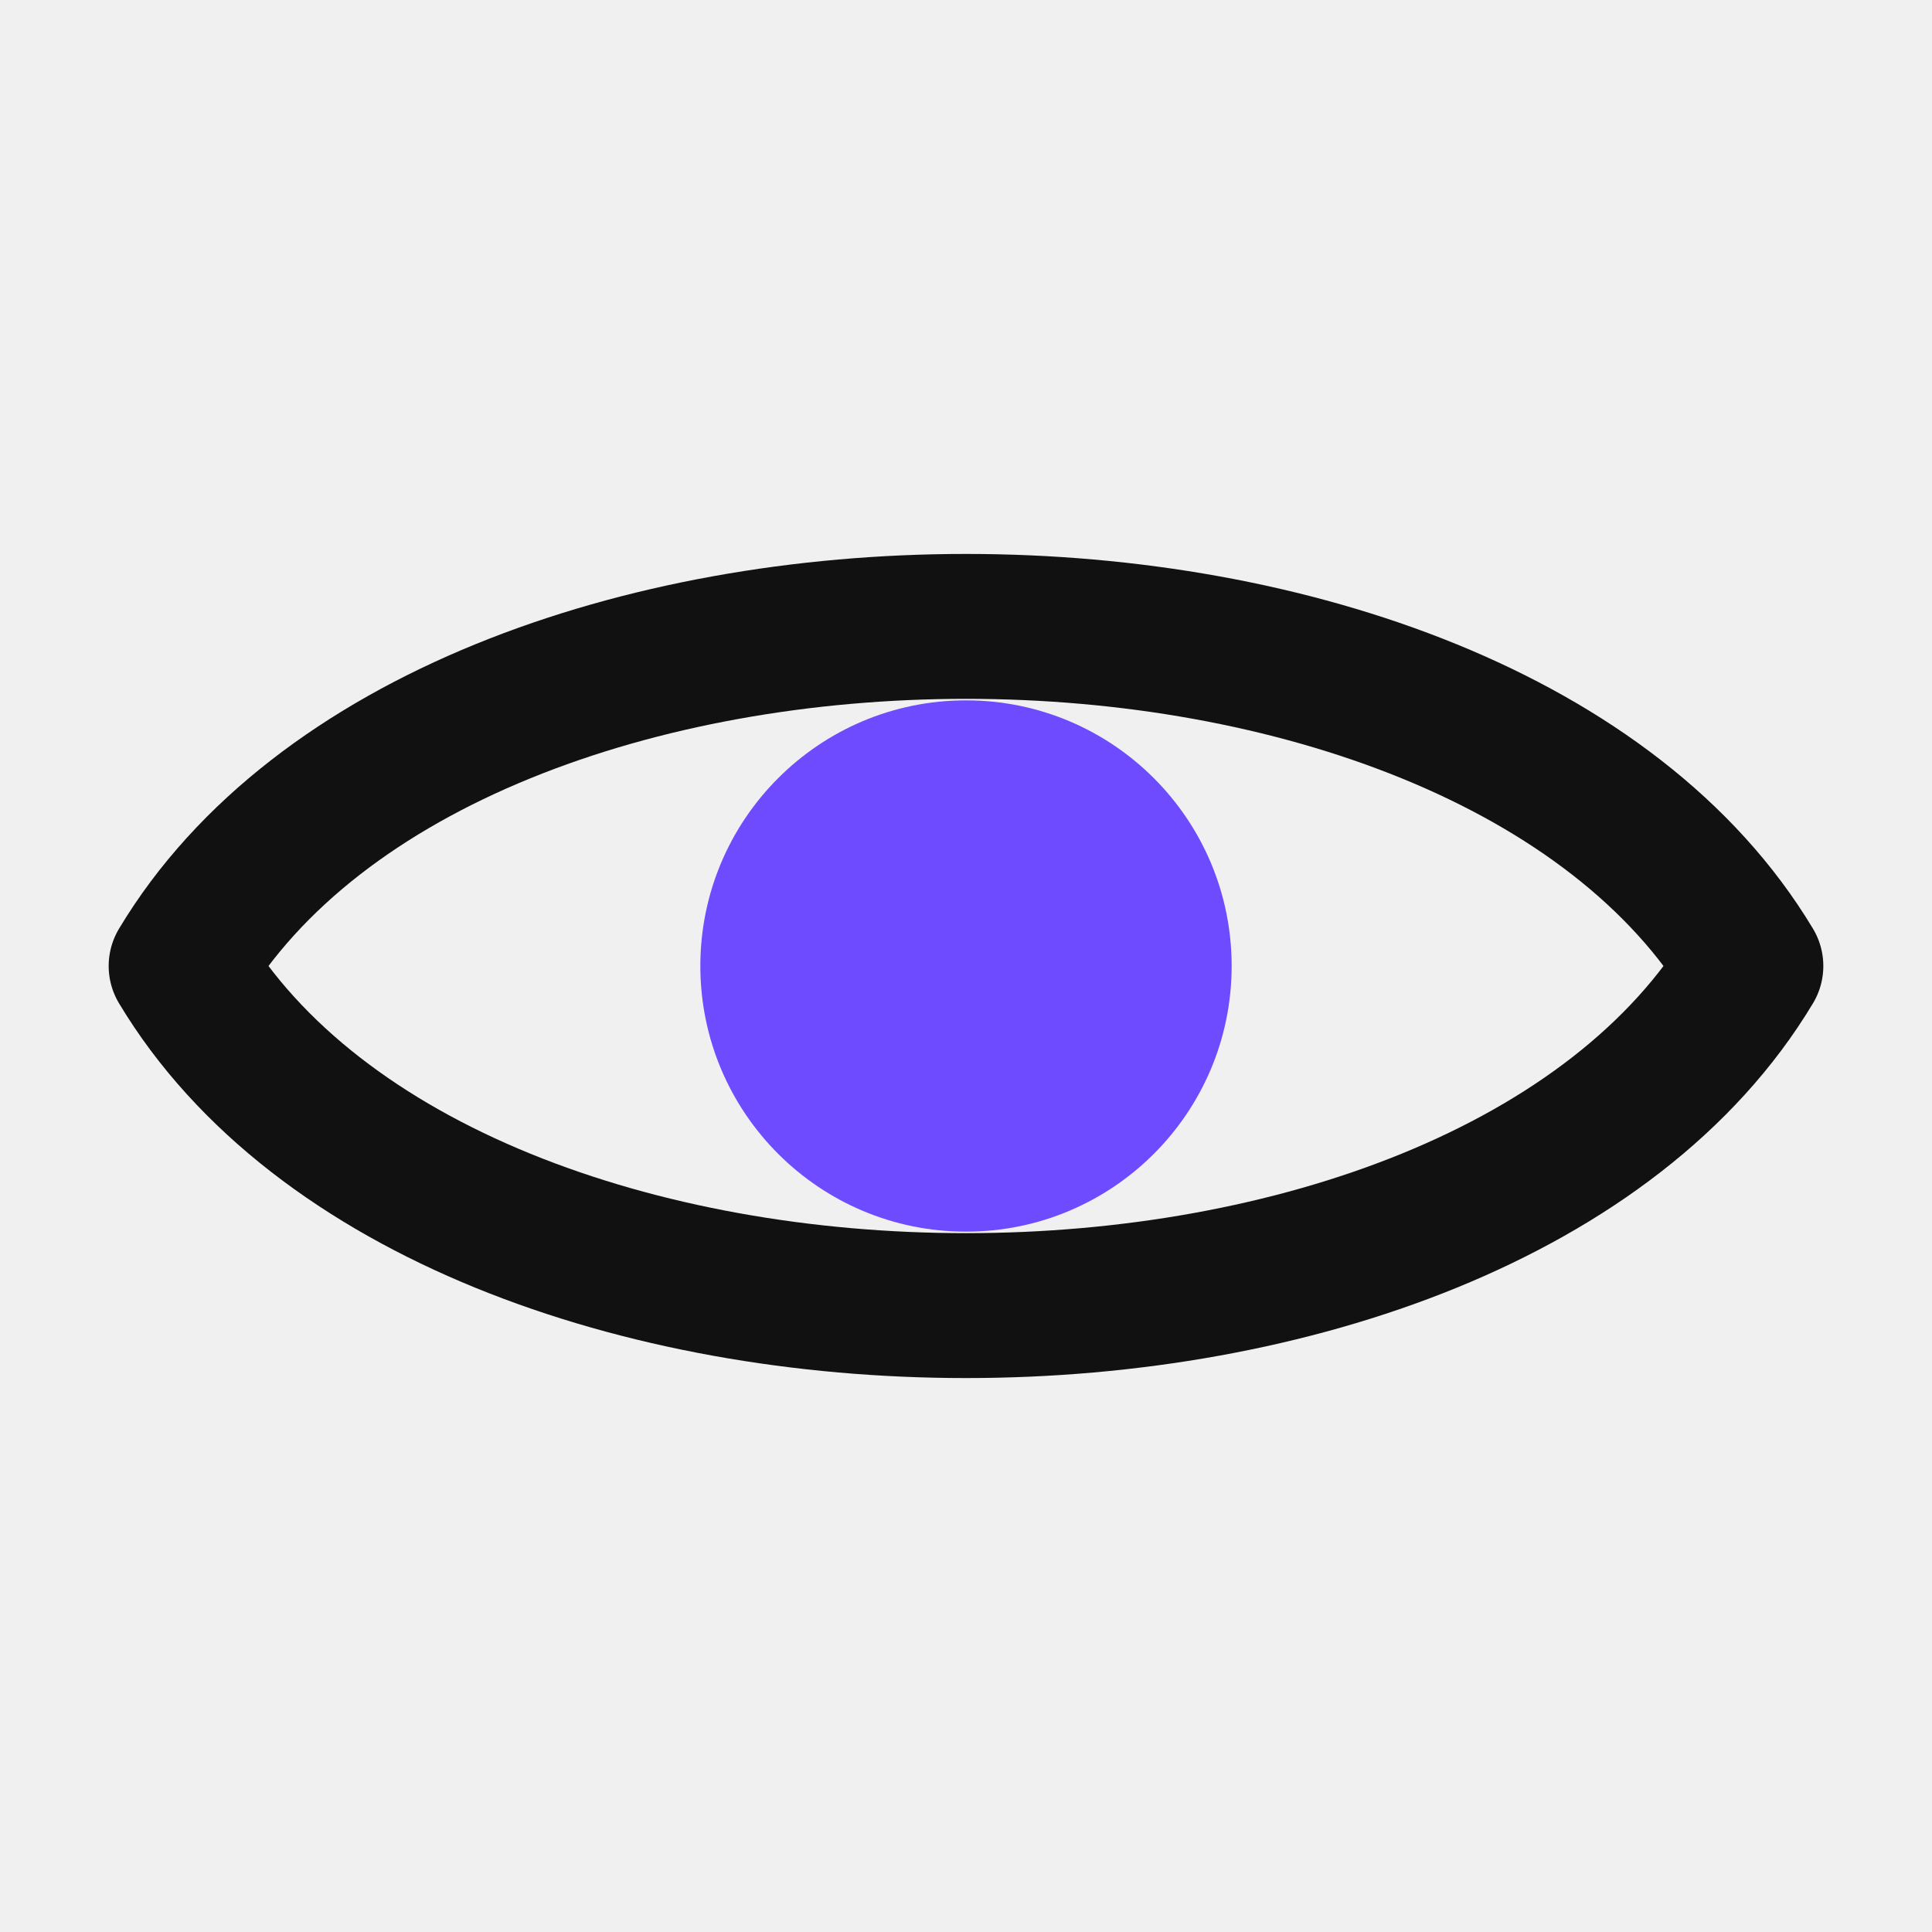
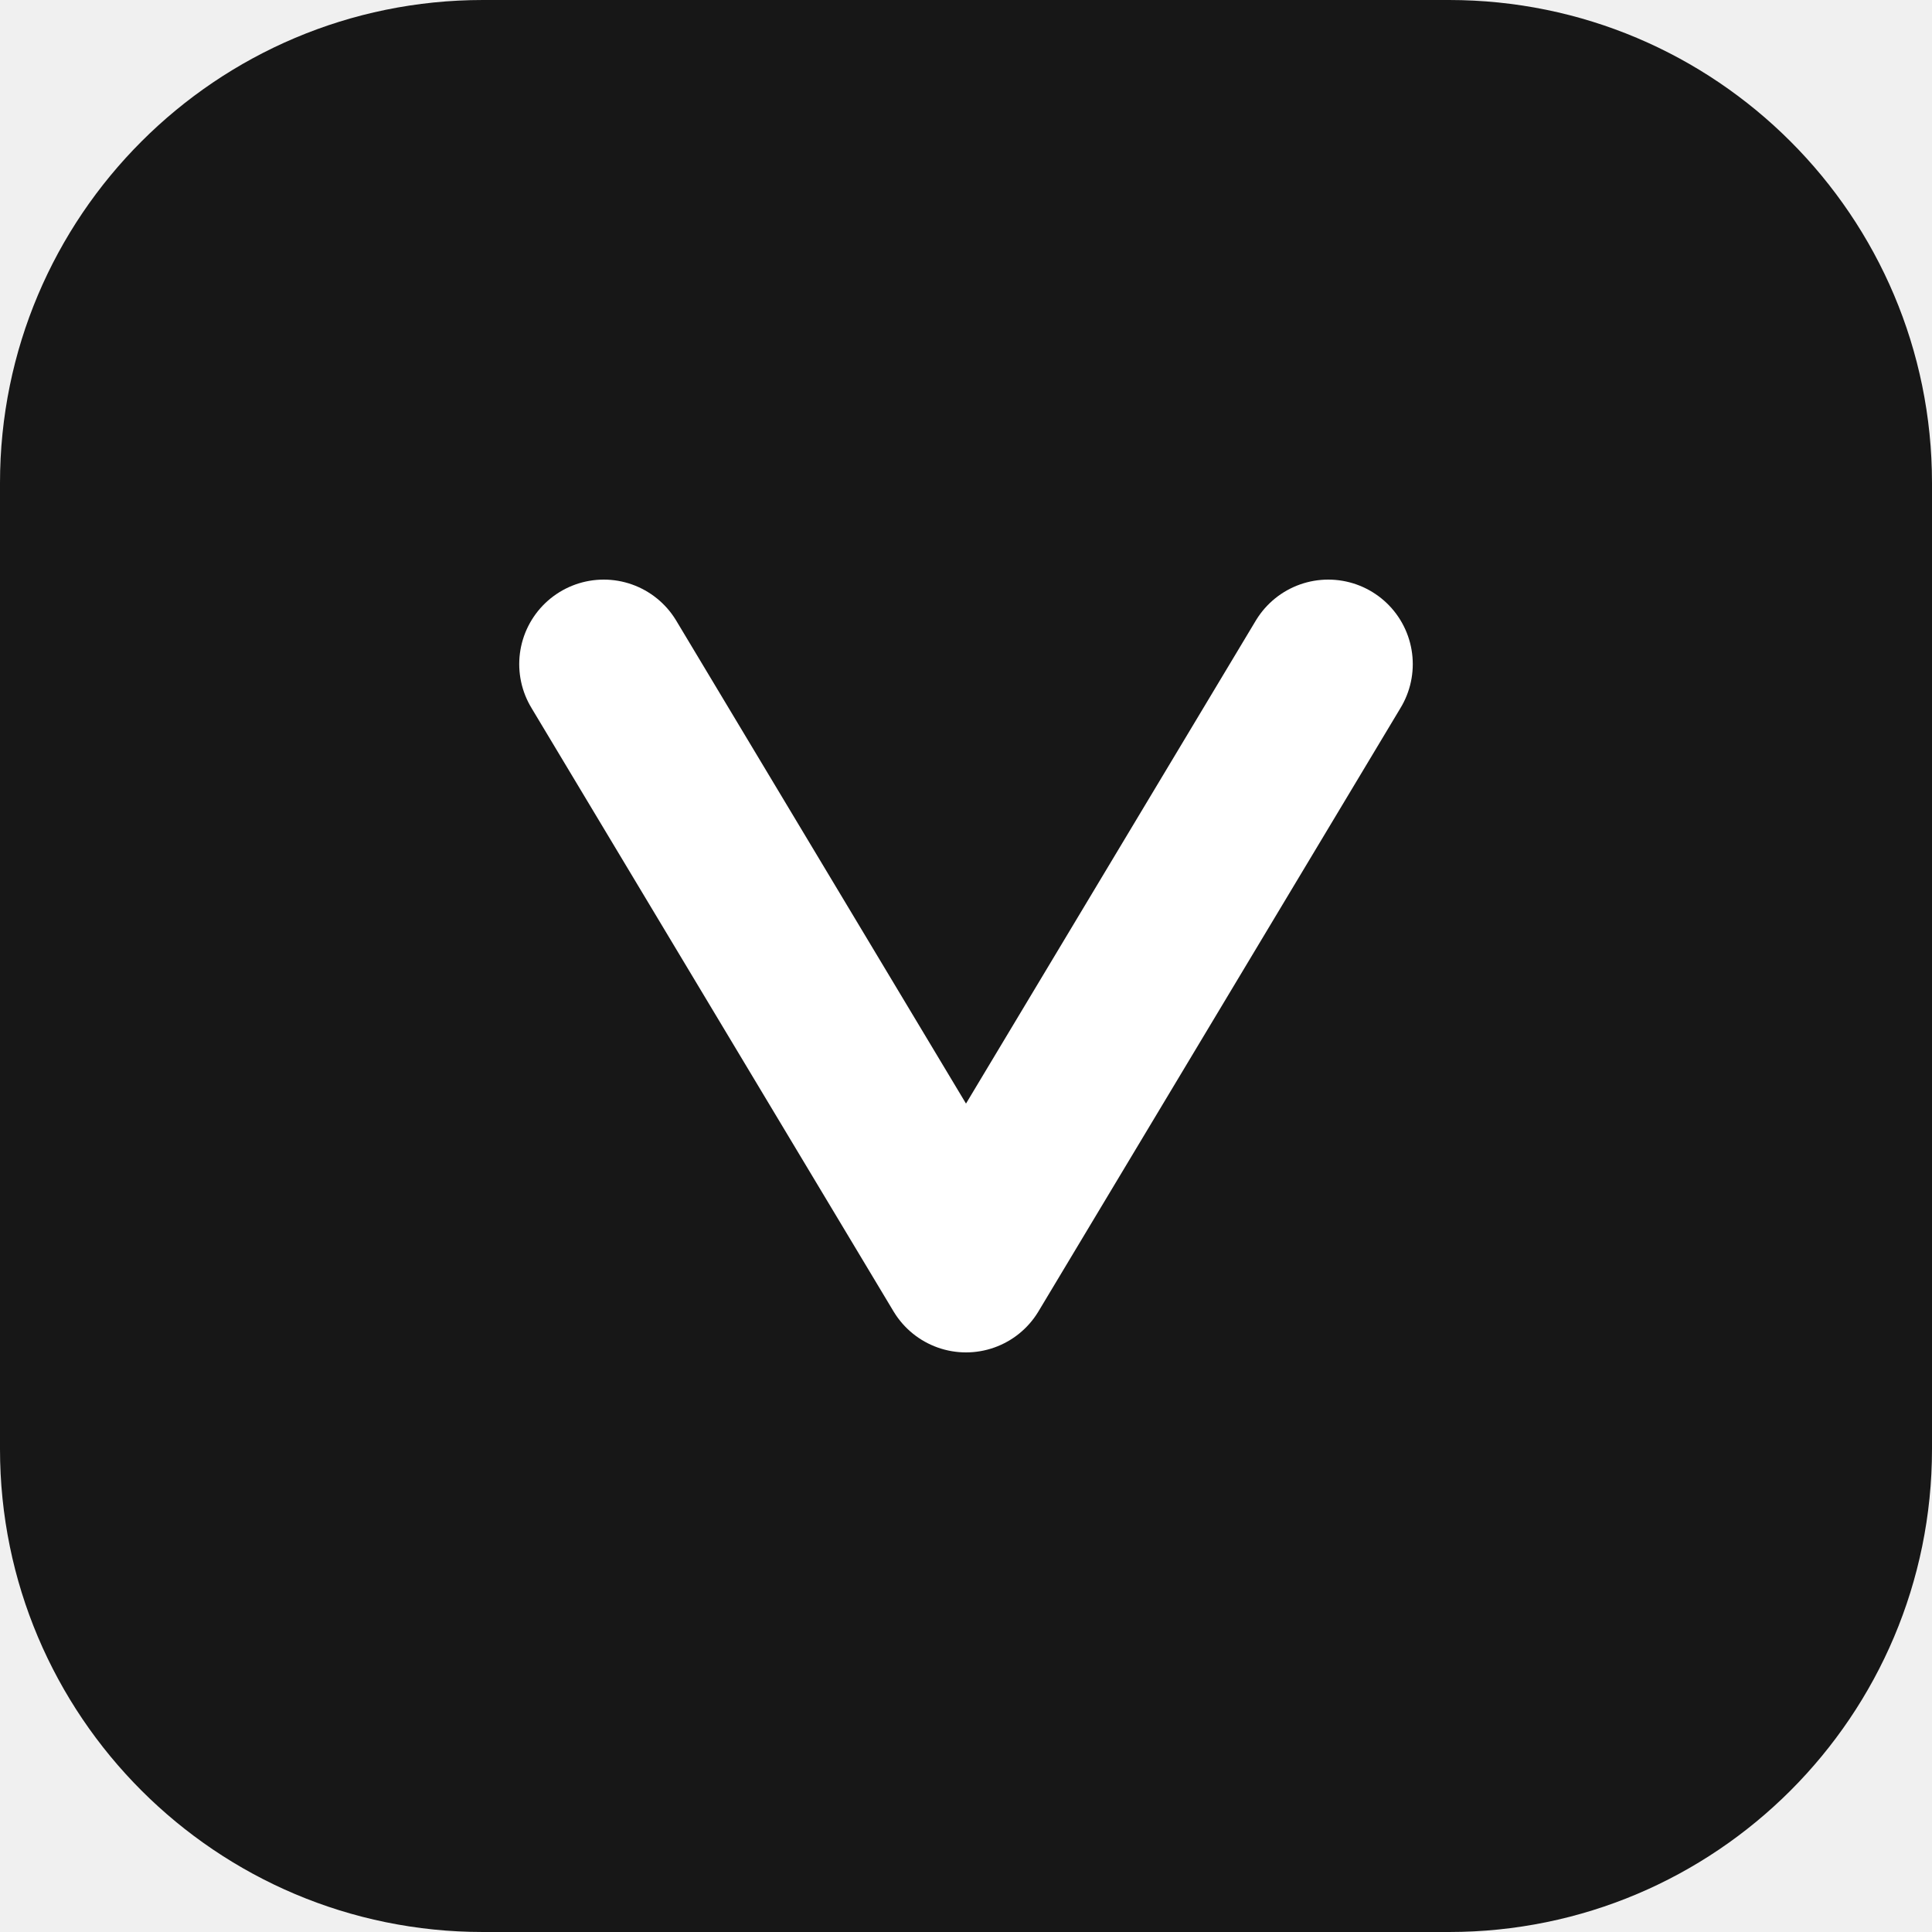
- <svg xmlns="http://www.w3.org/2000/svg" viewBox="0 0 32 32" fill="none">
-   <style>path{stroke:#111}@media (prefers-color-scheme:dark){path{stroke:#fff}}</style>
-   <path d="M3 16C7.5 8.5 24.5 8.5 29 16C24.5 23.5 7.5 23.5 3 16Z" stroke-width="2.4" stroke-linejoin="round" />
-   <circle cx="16" cy="16" r="4.4" fill="#6e4bff" />
+ <svg xmlns="http://www.w3.org/2000/svg" viewBox="0 0 32 32">
+   <rect width="32" height="32" rx="8" fill="#171717" />
+   <path d="M10 11l6 10 6-10" stroke="#fff" stroke-width="2.8" stroke-linecap="round" stroke-linejoin="round" fill="none" />
</svg>
